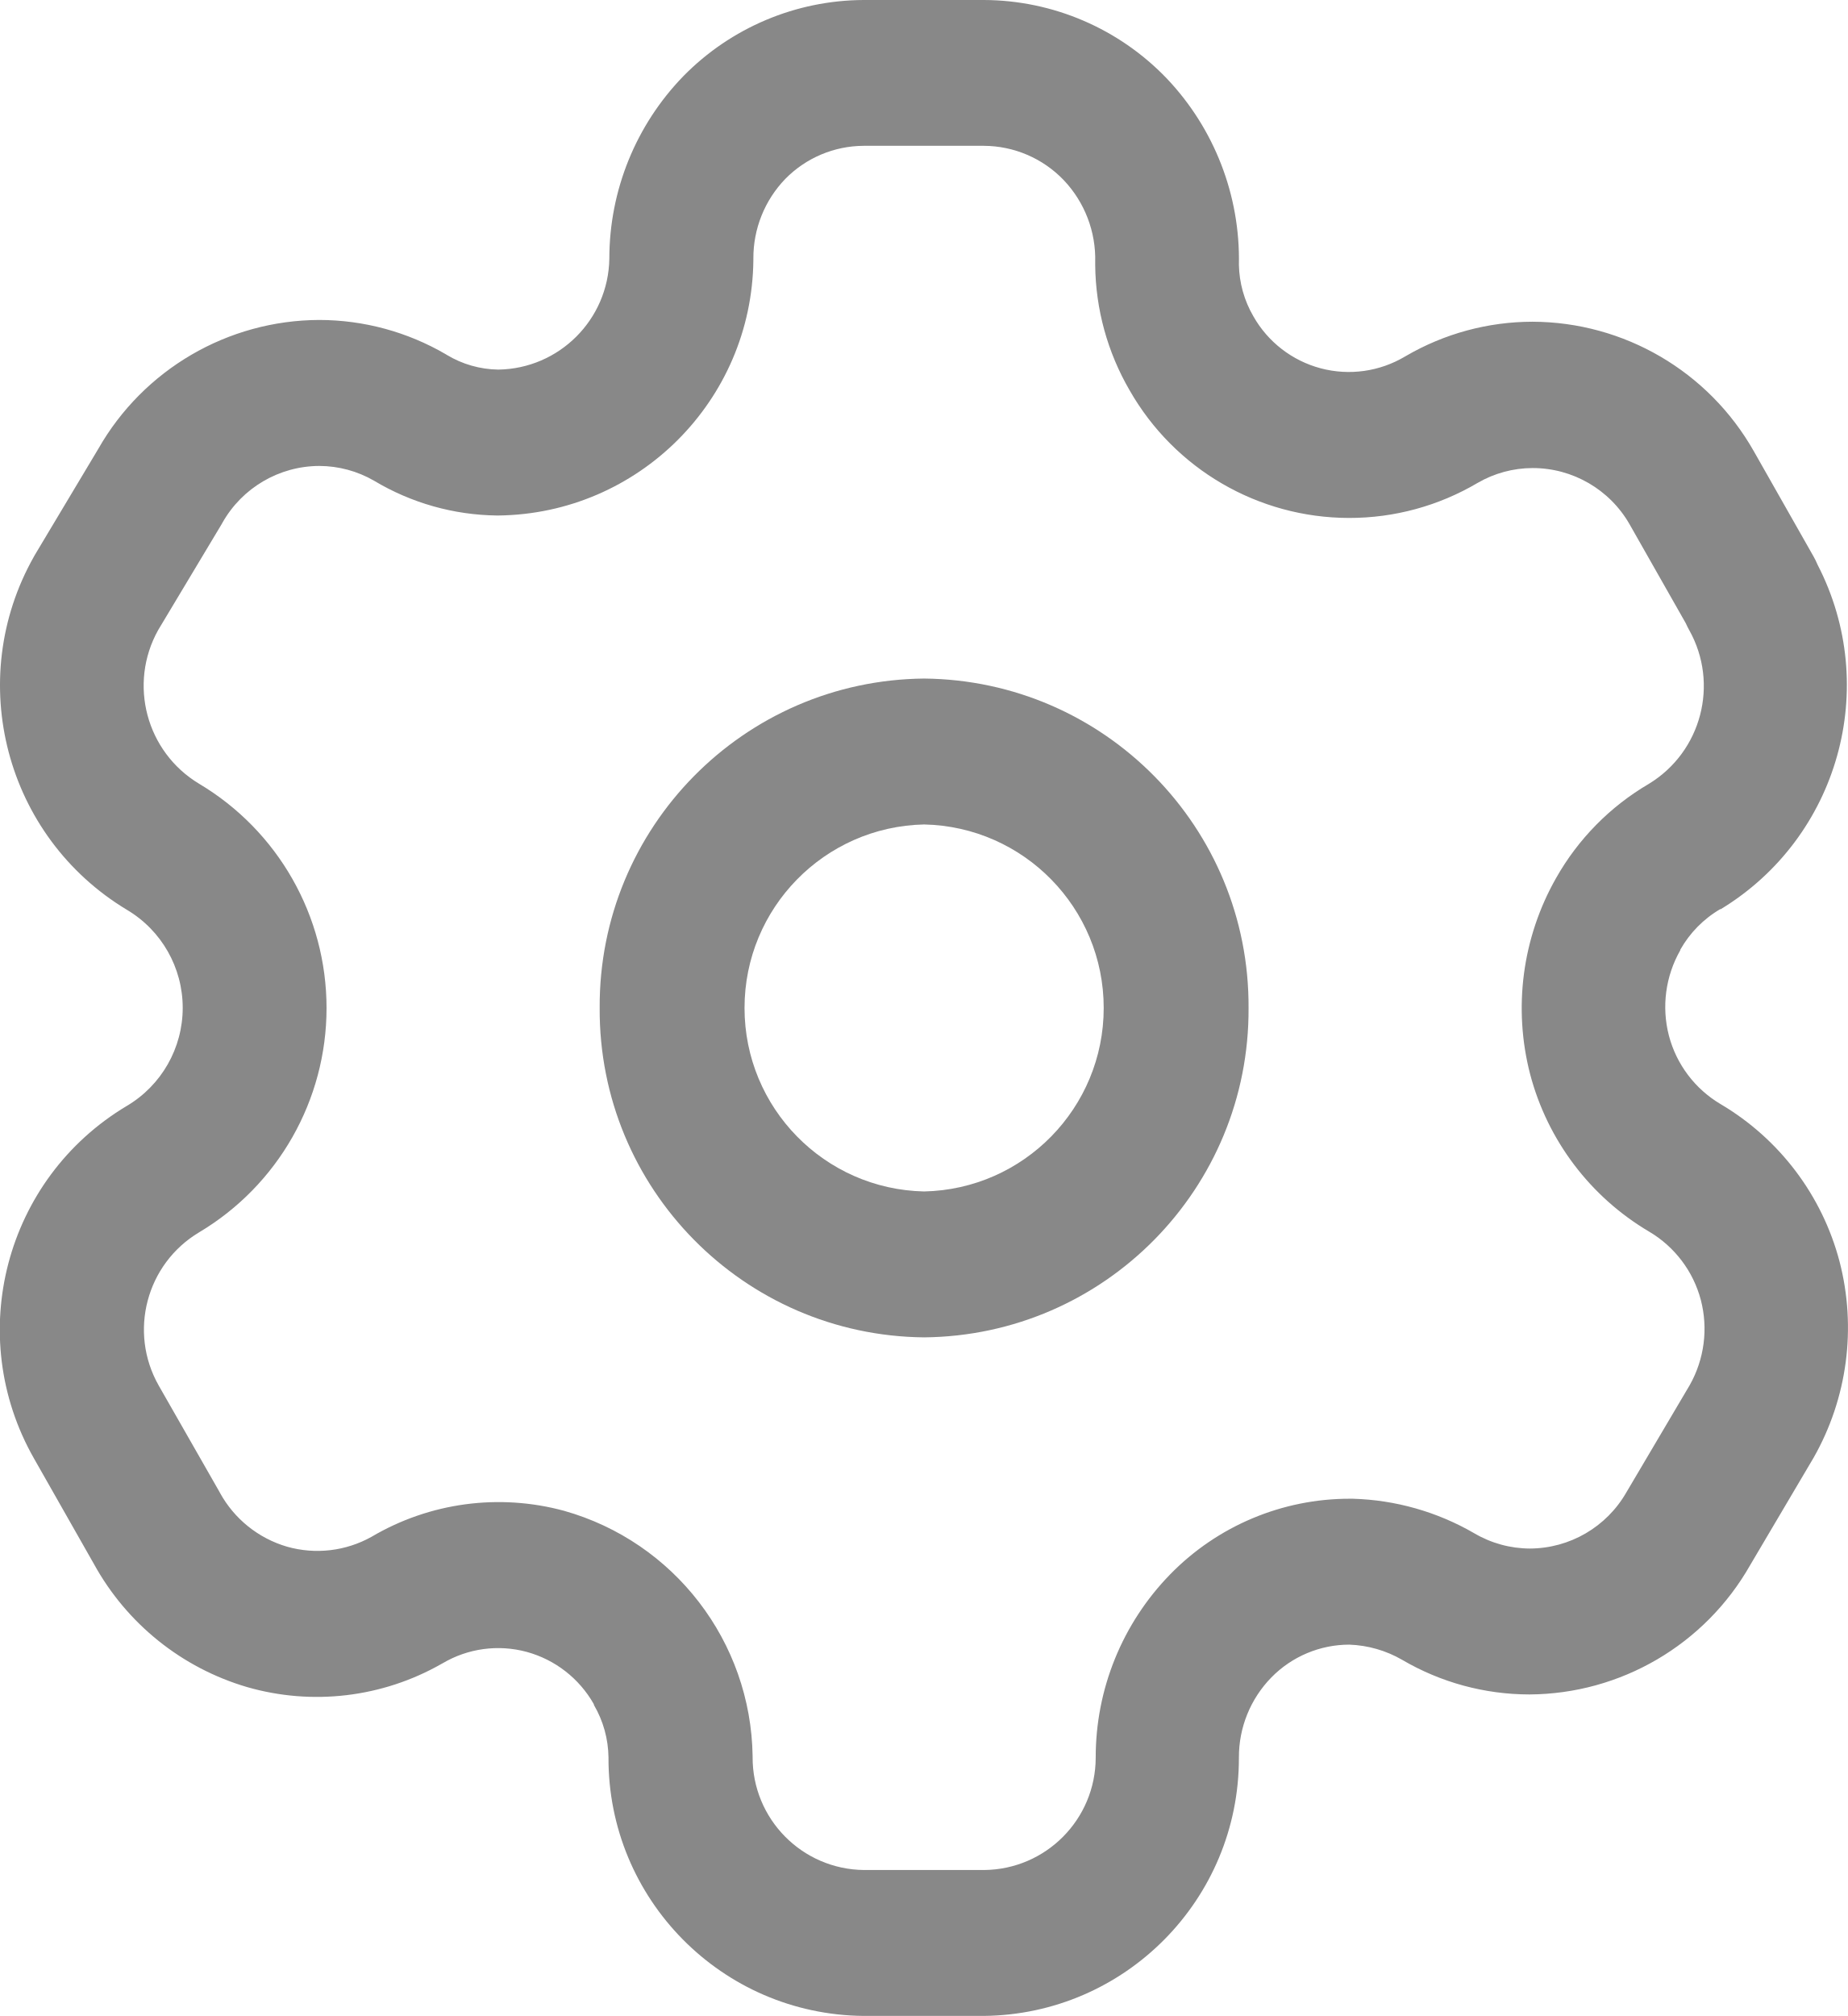
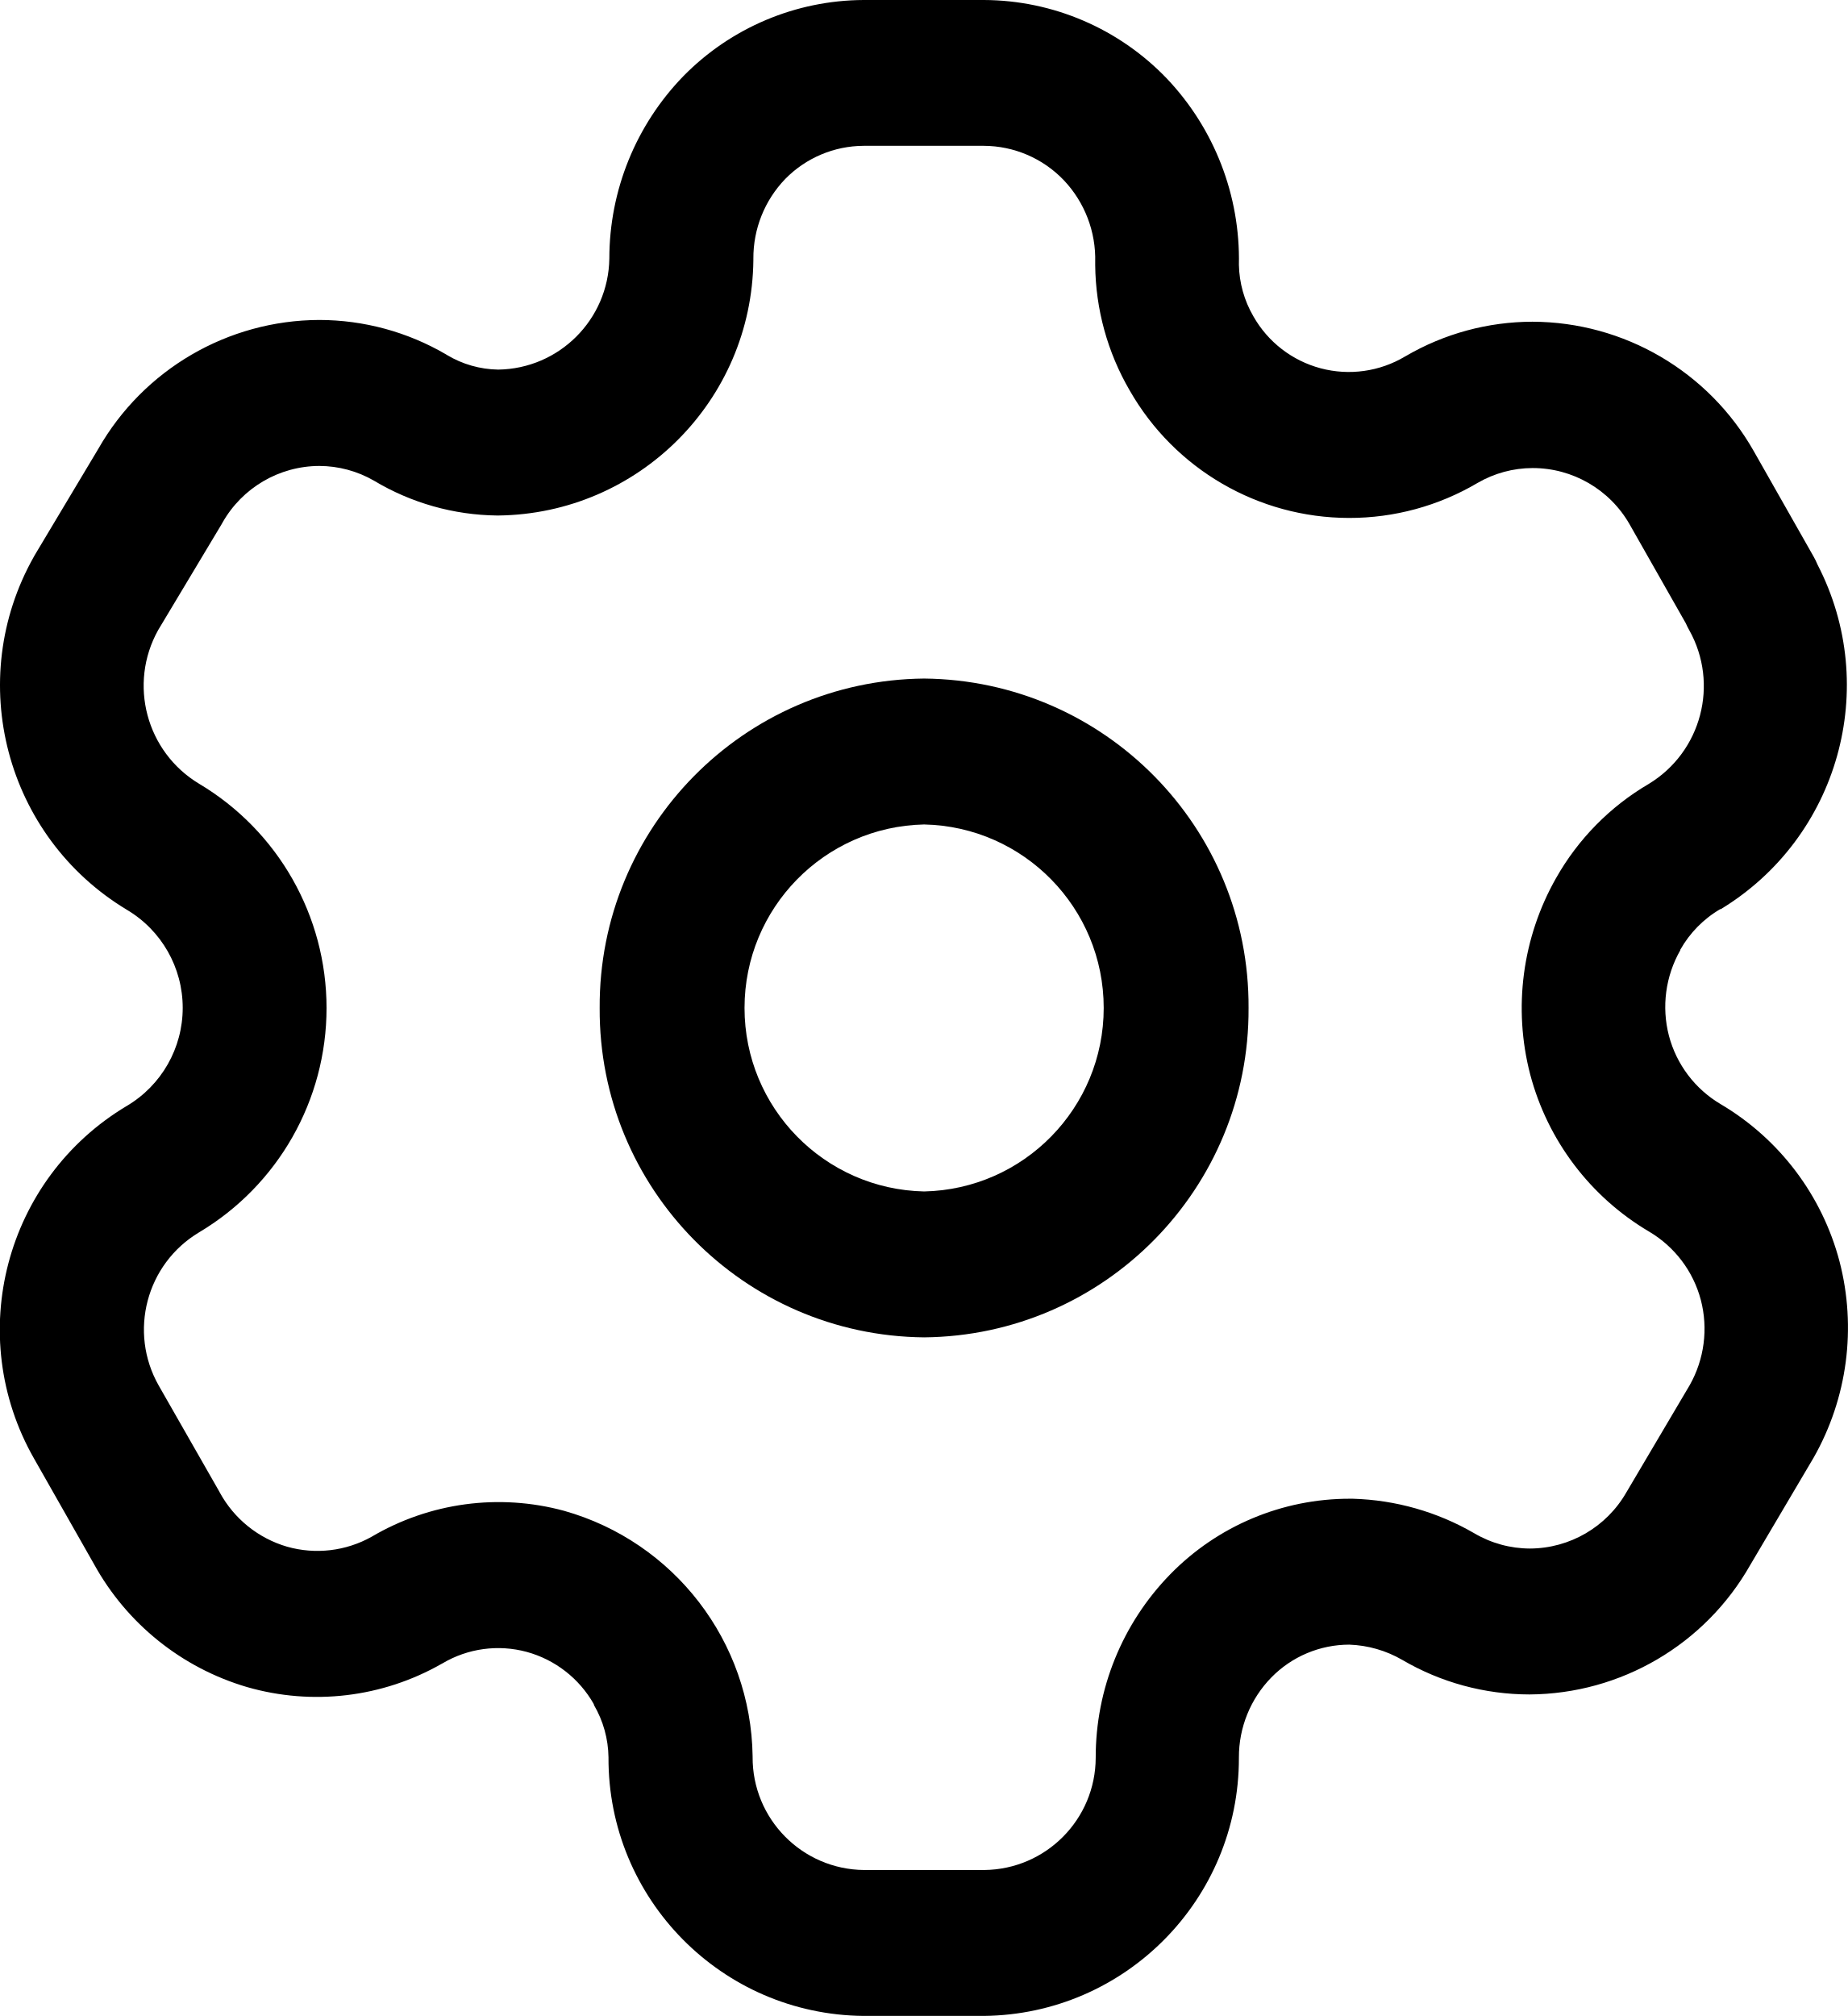
<svg xmlns="http://www.w3.org/2000/svg" width="22" height="24" viewBox="0 0 22 24">
  <g id="c07282caf5b948df0db9e3cc936d5227" transform="translate(-0.03 -0.028)">
-     <path id="Path_1937" data-name="Path 1937" d="M10.313.028h1.431a3.032,3.032,0,0,1,2.178.934,3.127,3.127,0,0,1,.859,2.218,1.268,1.268,0,0,0,.172.613,1.306,1.306,0,0,0,1.806.479l.009-.005a3,3,0,0,1,1.508-.409h0A3.04,3.04,0,0,1,20.912,5.4l.71,1.251a.874.874,0,0,1,.049.1,3.121,3.121,0,0,1-1.152,4.1l-.007,0a1.3,1.3,0,0,0-.476.484l0,.006a1.363,1.363,0,0,0-.135,1.017,1.343,1.343,0,0,0,.615.814,3.089,3.089,0,0,1,1.416,1.872,3.135,3.135,0,0,1-.309,2.339l-.006.01-.749,1.268A3.042,3.042,0,0,1,18.24,20.2a3,3,0,0,1-1.515-.412,1.355,1.355,0,0,0-.63-.181,1.3,1.3,0,0,0-.928.391,1.356,1.356,0,0,0-.386.951s0,.006,0,.008a3.068,3.068,0,0,1-3.038,3.07H10.313a3.065,3.065,0,0,1-3.038-3.079,1.267,1.267,0,0,0-.173-.622L7.1,20.315a1.317,1.317,0,0,0-.8-.622,1.3,1.3,0,0,0-1,.136l-.013.007a3,3,0,0,1-2.316.276,3.067,3.067,0,0,1-1.822-1.464L.436,17.393a3.1,3.1,0,0,1,1.105-4.2,1.357,1.357,0,0,0,0-2.334A3.117,3.117,0,0,1,.434,6.654l.01-.018L1.2,5.372A3.04,3.04,0,0,1,3.831,3.837a3,3,0,0,1,1.508.409l.011.007a1.221,1.221,0,0,0,.612.175A1.342,1.342,0,0,0,7.285,3.107,3.119,3.119,0,0,1,8.167.934,3.025,3.025,0,0,1,10.313.028Zm5.779,6.166A3.011,3.011,0,0,1,13.48,4.675a3.023,3.023,0,0,1-.41-1.491q0-.017,0-.034a1.366,1.366,0,0,0-.375-.978,1.324,1.324,0,0,0-.951-.408v0H10.313a1.315,1.315,0,0,0-.933.394A1.356,1.356,0,0,0,9,3.108q0,.008,0,.017a3.073,3.073,0,0,1-3.038,3.04H5.949a2.915,2.915,0,0,1-1.465-.414,1.31,1.31,0,0,0-.653-.176,1.329,1.329,0,0,0-1.152.675l-.01.018L1.913,7.529A1.361,1.361,0,0,0,2.4,9.358a3.108,3.108,0,0,1,0,5.341,1.349,1.349,0,0,0-.48,1.824l.72,1.26.008.015a1.34,1.34,0,0,0,.8.643,1.322,1.322,0,0,0,1.006-.118,2.977,2.977,0,0,1,2.293-.309,3.082,3.082,0,0,1,2.244,2.92s0,.006,0,.009a1.339,1.339,0,0,0,1.327,1.347h1.431a1.34,1.34,0,0,0,1.327-1.337,3.118,3.118,0,0,1,.887-2.183,2.985,2.985,0,0,1,2.141-.9h.033a3.055,3.055,0,0,1,1.446.411,1.313,1.313,0,0,0,.663.182,1.329,1.329,0,0,0,1.149-.67l.006-.01.748-1.266a1.363,1.363,0,0,0,.132-1.013,1.343,1.343,0,0,0-.616-.814,3.088,3.088,0,0,1-1.416-1.872,3.135,3.135,0,0,1,.308-2.336,3.022,3.022,0,0,1,1.106-1.123,1.363,1.363,0,0,0,.48-1.829.875.875,0,0,1-.041-.082l-.668-1.176A1.329,1.329,0,0,0,18.277,5.6h0a1.31,1.31,0,0,0-.654.177A3,3,0,0,1,16.092,6.194Z" transform="translate(0 0)" fill="#888" />
-     <path id="Ellipse_37" data-name="Ellipse 37" d="M3.113-.75A3.9,3.9,0,0,1,6.976,3.172,3.9,3.9,0,0,1,3.113,7.093,3.9,3.9,0,0,1-.75,3.172,3.9,3.9,0,0,1,3.113-.75Zm0,6.106a2.185,2.185,0,0,0,0-4.369,2.185,2.185,0,0,0,0,4.369Z" transform="translate(7.92 8.856)" fill="#888" />
+     <path id="Path_1937" data-name="Path 1937" d="M10.313.028h1.431a3.032,3.032,0,0,1,2.178.934,3.127,3.127,0,0,1,.859,2.218,1.268,1.268,0,0,0,.172.613,1.306,1.306,0,0,0,1.806.479l.009-.005a3,3,0,0,1,1.508-.409h0A3.04,3.04,0,0,1,20.912,5.4l.71,1.251a.874.874,0,0,1,.049.1,3.121,3.121,0,0,1-1.152,4.1l-.007,0a1.3,1.3,0,0,0-.476.484l0,.006a1.363,1.363,0,0,0-.135,1.017,1.343,1.343,0,0,0,.615.814,3.089,3.089,0,0,1,1.416,1.872,3.135,3.135,0,0,1-.309,2.339l-.006.01-.749,1.268A3.042,3.042,0,0,1,18.24,20.2a3,3,0,0,1-1.515-.412,1.355,1.355,0,0,0-.63-.181,1.3,1.3,0,0,0-.928.391,1.356,1.356,0,0,0-.386.951s0,.006,0,.008a3.068,3.068,0,0,1-3.038,3.07H10.313a3.065,3.065,0,0,1-3.038-3.079,1.267,1.267,0,0,0-.173-.622L7.1,20.315a1.317,1.317,0,0,0-.8-.622,1.3,1.3,0,0,0-1,.136l-.013.007a3,3,0,0,1-2.316.276,3.067,3.067,0,0,1-1.822-1.464L.436,17.393a3.1,3.1,0,0,1,1.105-4.2,1.357,1.357,0,0,0,0-2.334A3.117,3.117,0,0,1,.434,6.654l.01-.018L1.2,5.372A3.04,3.04,0,0,1,3.831,3.837a3,3,0,0,1,1.508.409l.011.007a1.221,1.221,0,0,0,.612.175A1.342,1.342,0,0,0,7.285,3.107,3.119,3.119,0,0,1,8.167.934,3.025,3.025,0,0,1,10.313.028Zm5.779,6.166A3.011,3.011,0,0,1,13.48,4.675a3.023,3.023,0,0,1-.41-1.491q0-.017,0-.034a1.366,1.366,0,0,0-.375-.978,1.324,1.324,0,0,0-.951-.408v0H10.313a1.315,1.315,0,0,0-.933.394A1.356,1.356,0,0,0,9,3.108q0,.008,0,.017a3.073,3.073,0,0,1-3.038,3.04H5.949a2.915,2.915,0,0,1-1.465-.414,1.31,1.31,0,0,0-.653-.176,1.329,1.329,0,0,0-1.152.675l-.01.018L1.913,7.529A1.361,1.361,0,0,0,2.4,9.358a3.108,3.108,0,0,1,0,5.341,1.349,1.349,0,0,0-.48,1.824l.72,1.26.008.015a1.34,1.34,0,0,0,.8.643,1.322,1.322,0,0,0,1.006-.118,2.977,2.977,0,0,1,2.293-.309,3.082,3.082,0,0,1,2.244,2.92s0,.006,0,.009a1.339,1.339,0,0,0,1.327,1.347h1.431a1.34,1.34,0,0,0,1.327-1.337,3.118,3.118,0,0,1,.887-2.183,2.985,2.985,0,0,1,2.141-.9h.033a3.055,3.055,0,0,1,1.446.411,1.313,1.313,0,0,0,.663.182,1.329,1.329,0,0,0,1.149-.67l.006-.01.748-1.266a1.363,1.363,0,0,0,.132-1.013,1.343,1.343,0,0,0-.616-.814,3.088,3.088,0,0,1-1.416-1.872,3.135,3.135,0,0,1,.308-2.336,3.022,3.022,0,0,1,1.106-1.123,1.363,1.363,0,0,0,.48-1.829.875.875,0,0,1-.041-.082l-.668-1.176A1.329,1.329,0,0,0,18.277,5.6h0a1.31,1.31,0,0,0-.654.177A3,3,0,0,1,16.092,6.194Z" transform="translate(0 0)" />
+     <path id="Ellipse_37" data-name="Ellipse 37" d="M3.113-.75A3.9,3.9,0,0,1,6.976,3.172,3.9,3.9,0,0,1,3.113,7.093,3.9,3.9,0,0,1-.75,3.172,3.9,3.9,0,0,1,3.113-.75Zm0,6.106a2.185,2.185,0,0,0,0-4.369,2.185,2.185,0,0,0,0,4.369Z" transform="translate(7.92 8.856)" />
  </g>
</svg>
